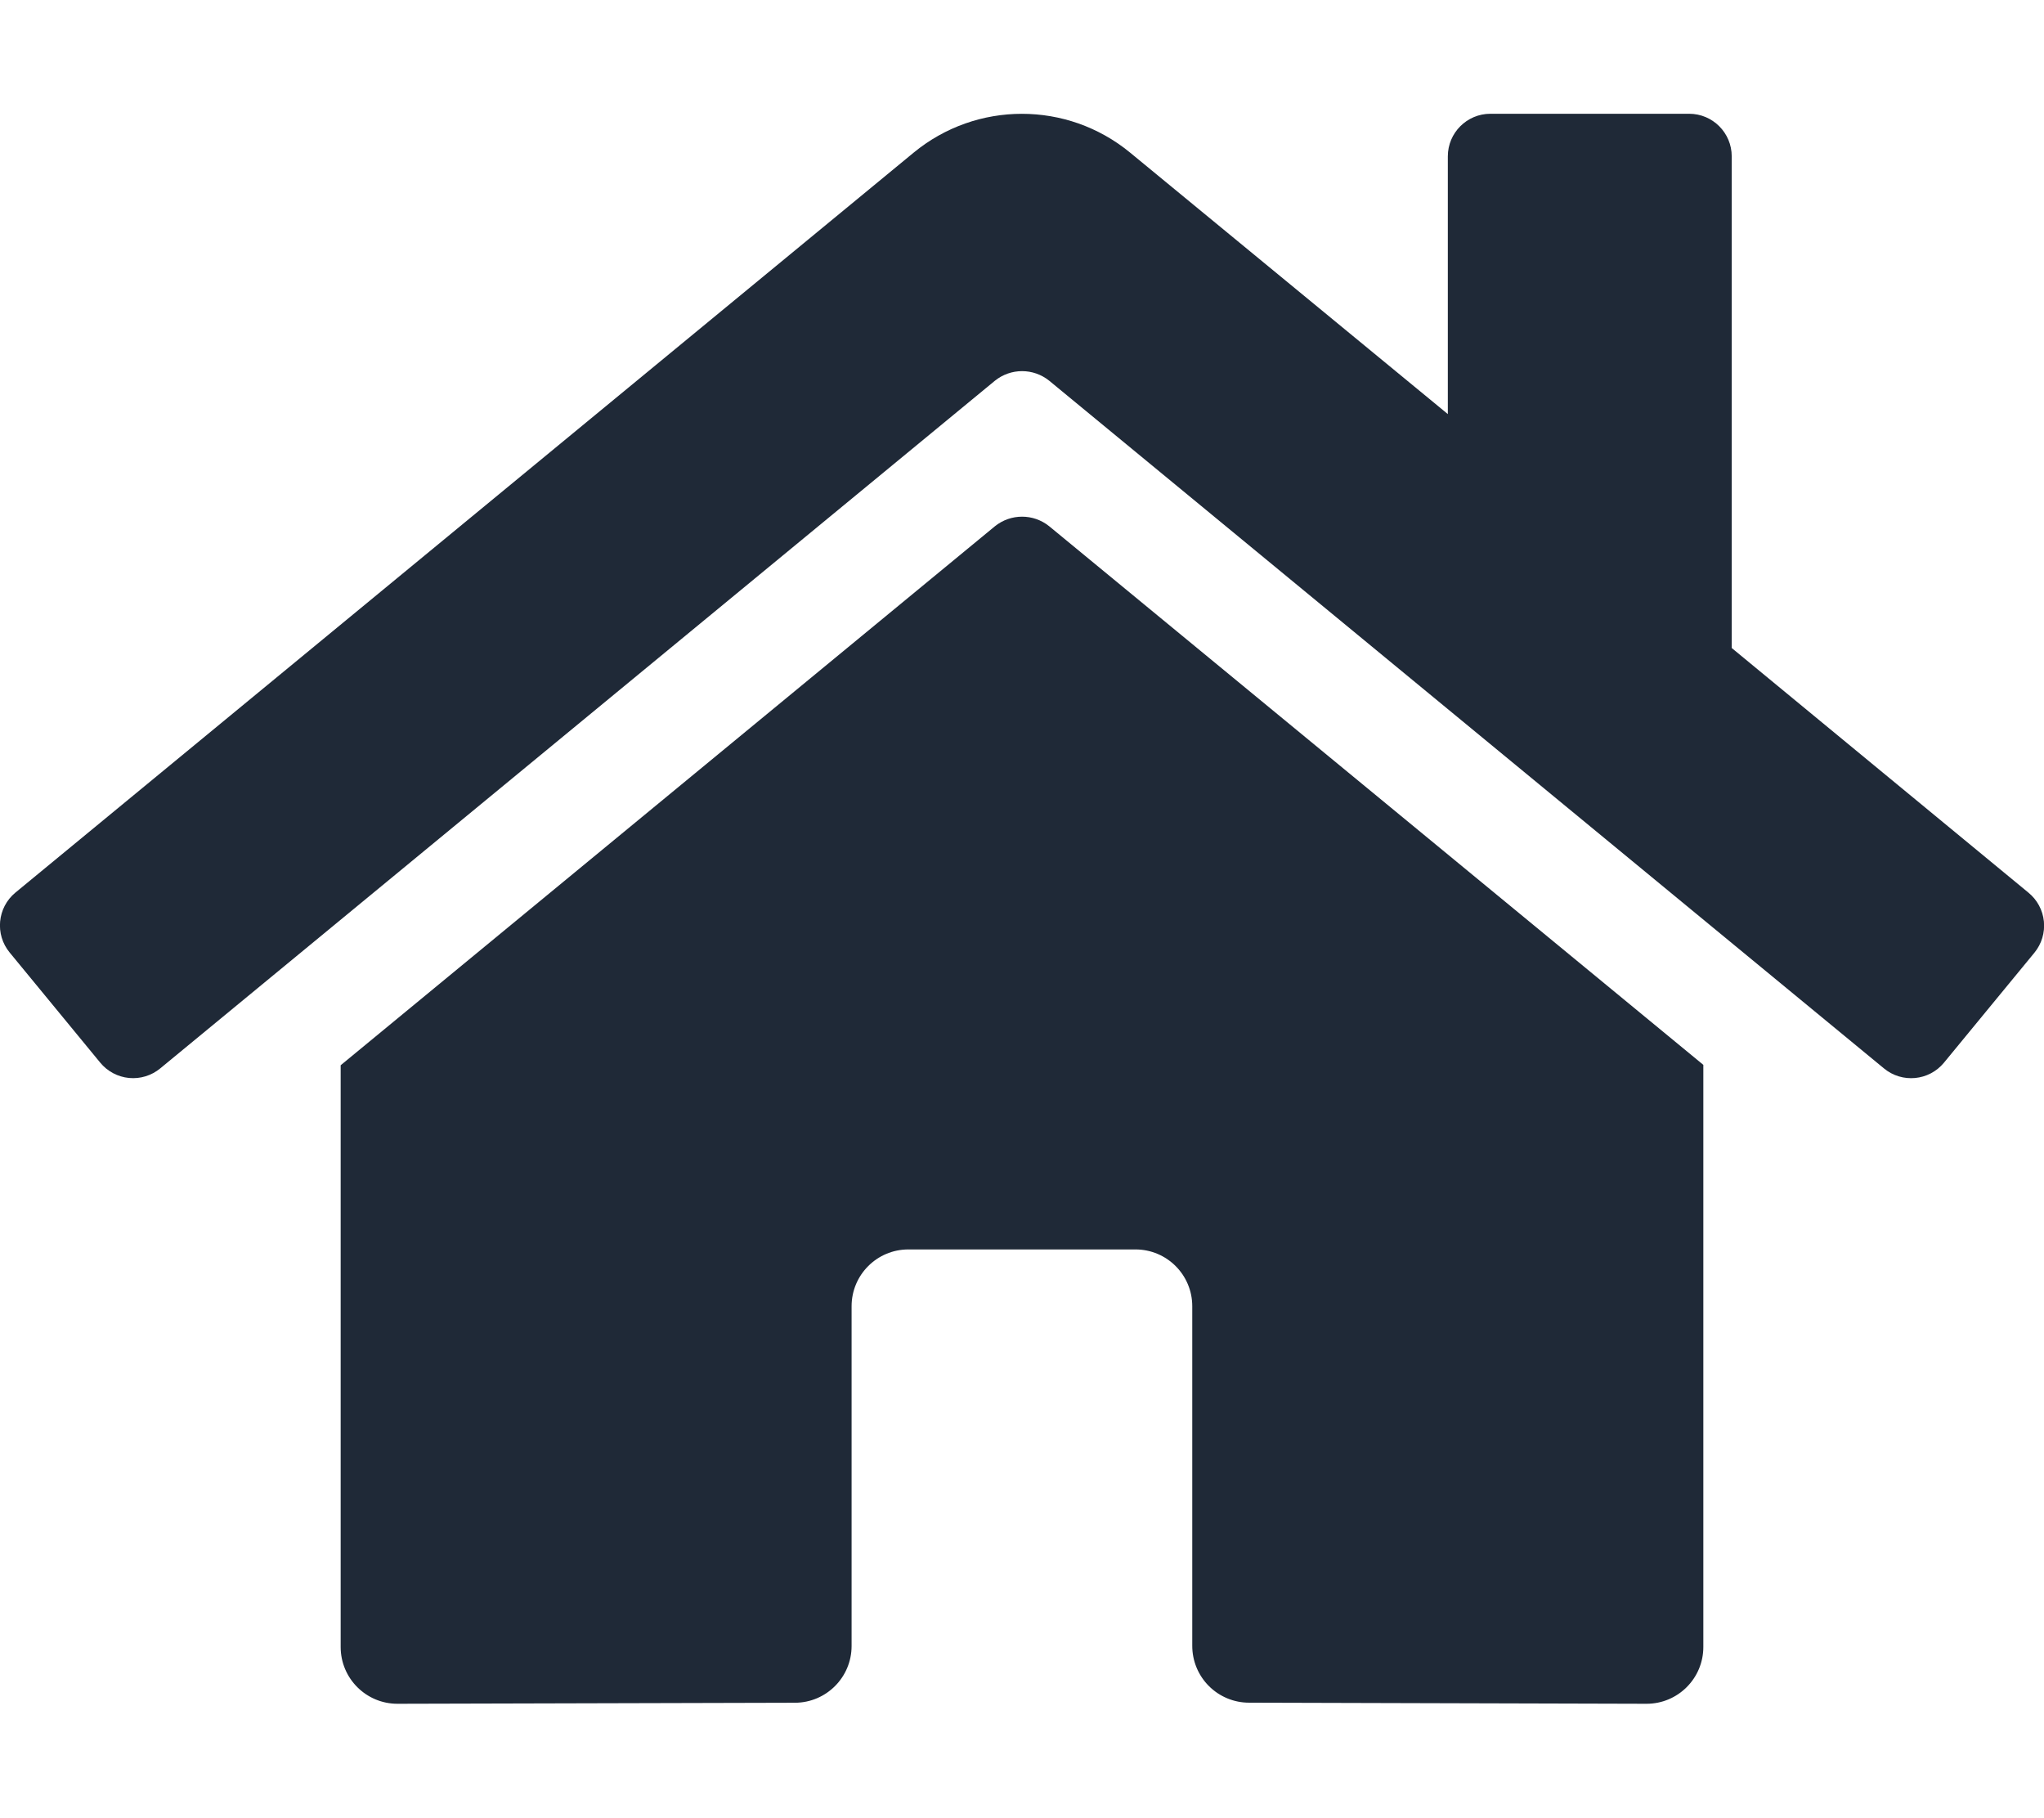
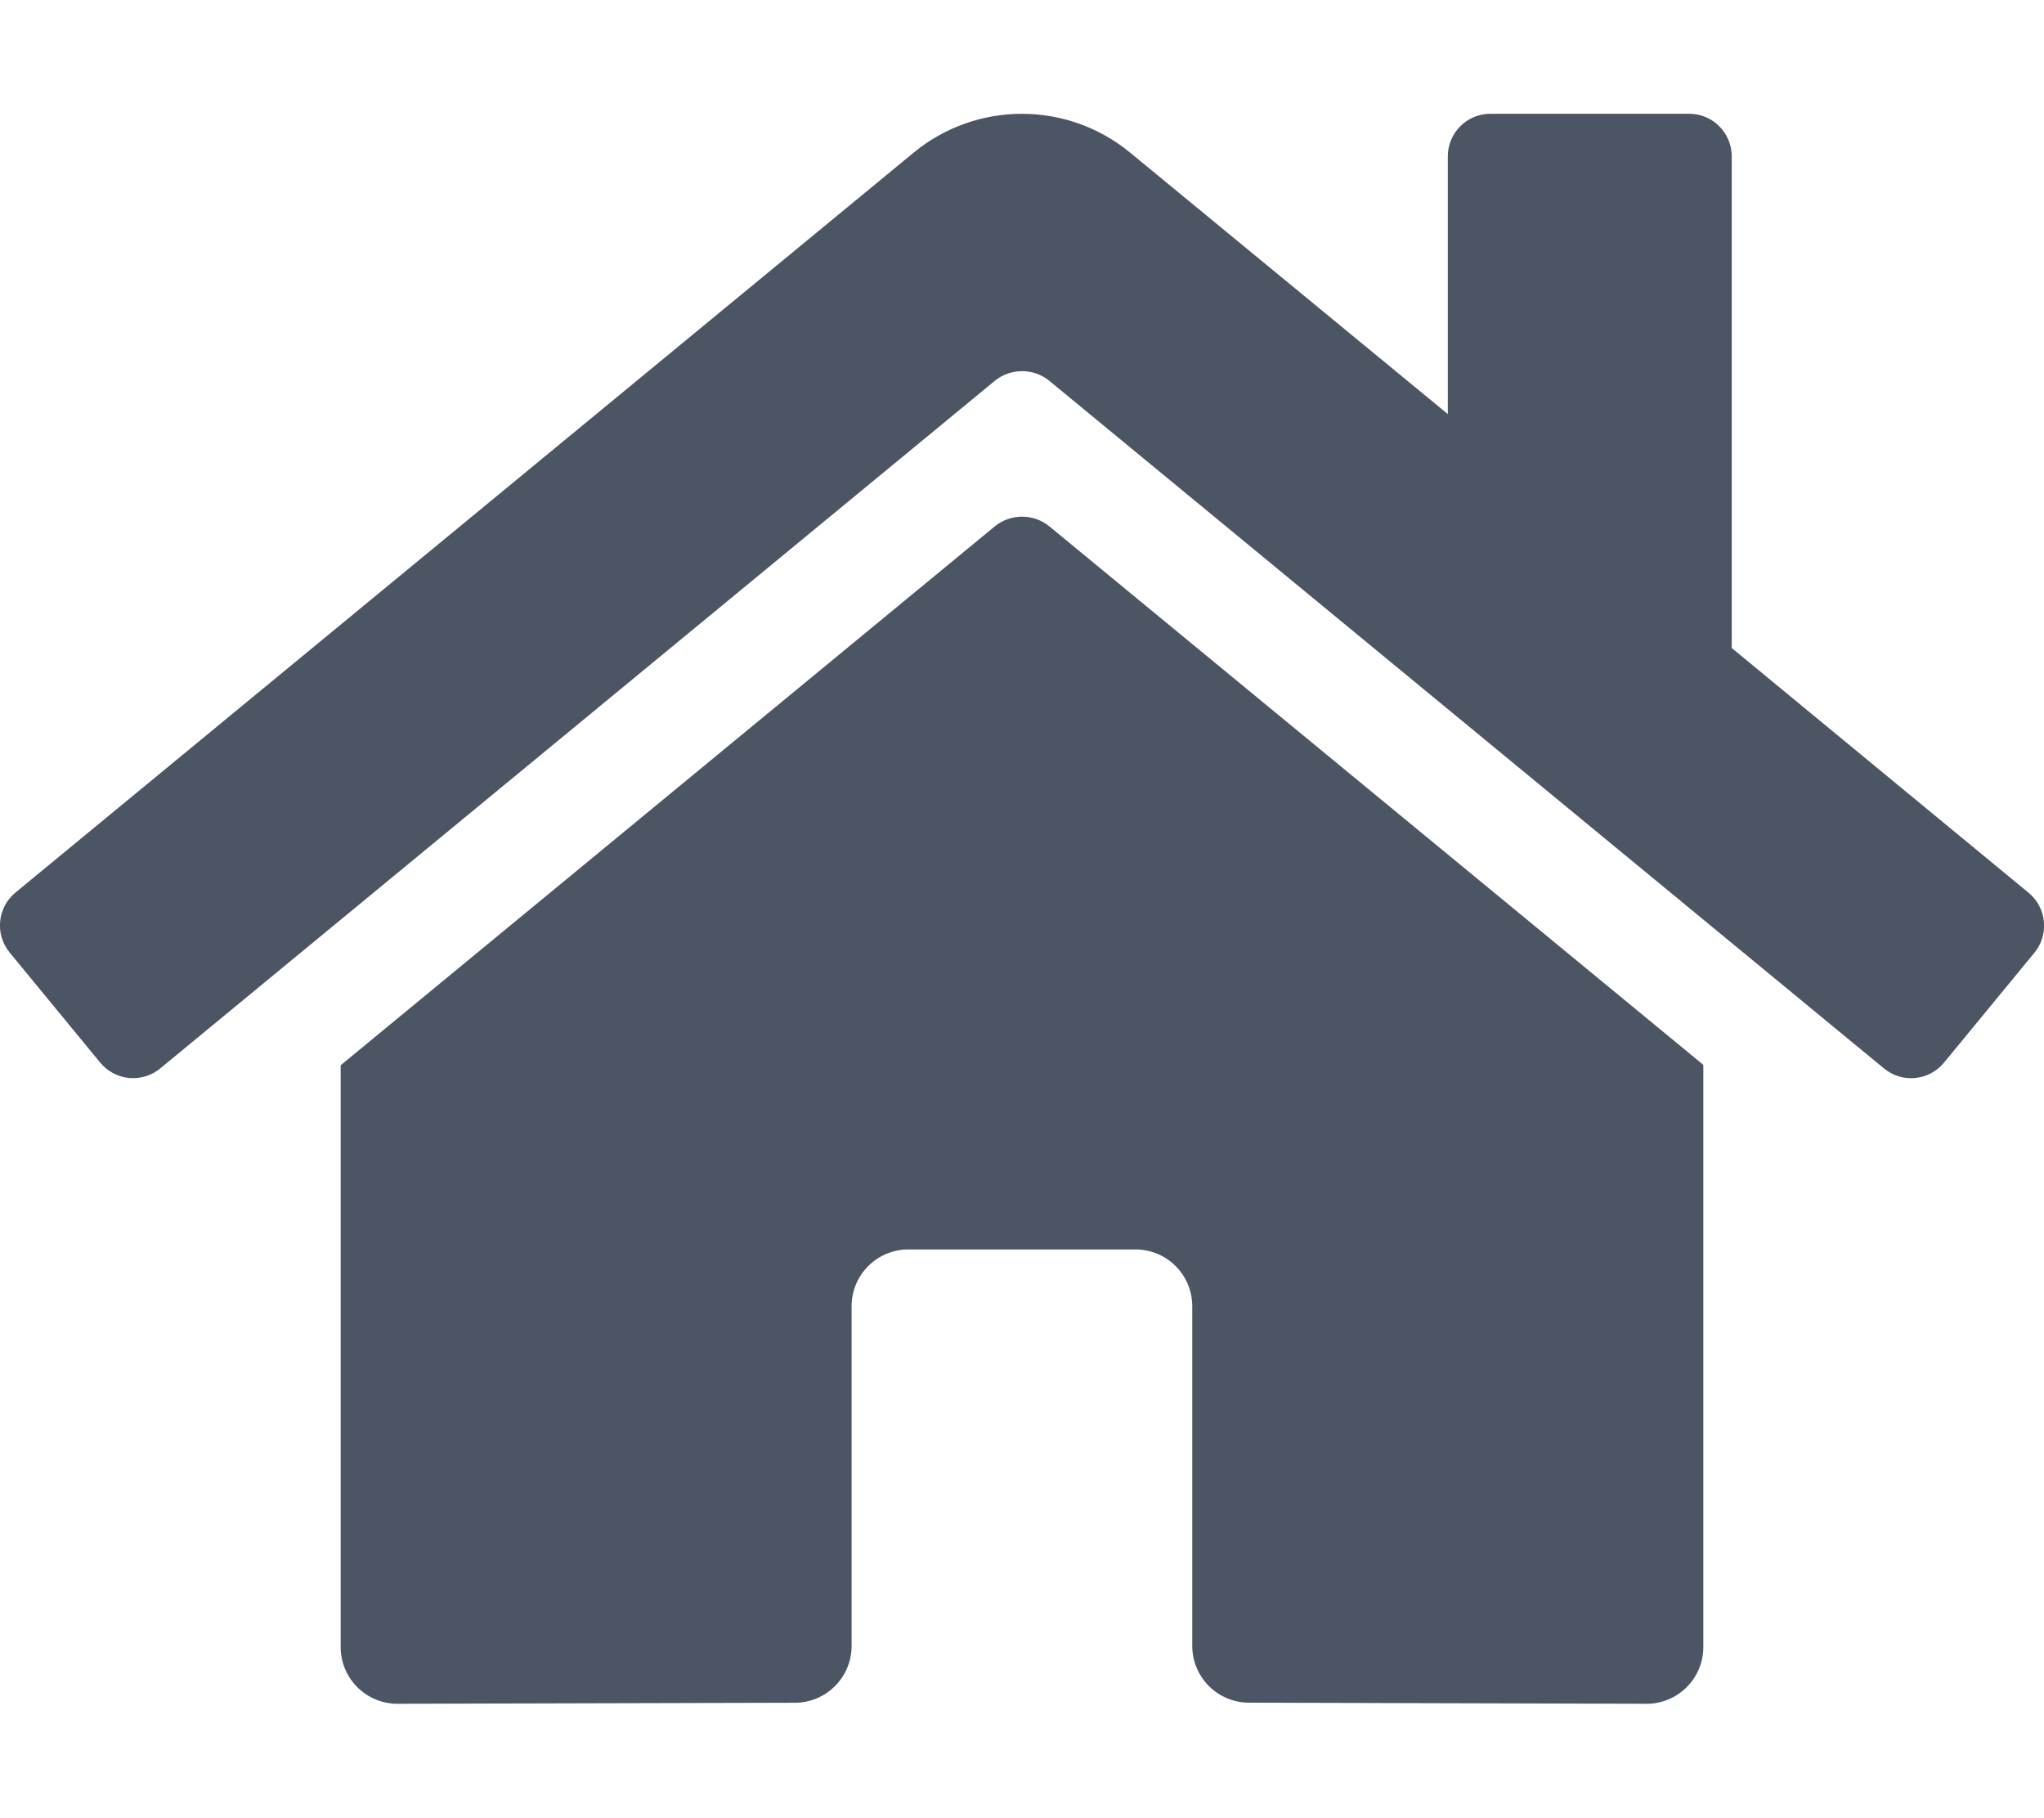
<svg xmlns="http://www.w3.org/2000/svg" aria-hidden="true" focusable="false" data-prefix="fas" data-icon="home" class="svg-inline--fa fa-home fa-w-18" role="img" viewBox="0 0 576 512">
-   <path fill="#1F2937" d="M280.37 148.26L96 300.11V464a16 16 0 0 0 16 16l112.06-.29a16 16 0 0 0 15.92-16V368a16 16 0 0 1 16-16h64a16 16 0 0 1 16 16v95.64a16 16 0 0 0 16 16.05L464 480a16 16 0 0 0 16-16V300L295.67 148.26a12.19 12.19 0 0 0-15.3 0zM571.6 251.47L488 182.56V44.05a12 12 0 0 0-12-12h-56a12 12 0 0 0-12 12v72.61L318.47 43a48 48 0 0 0-61 0L4.34 251.47a12 12 0 0 0-1.6 16.9l25.5 31A12 12 0 0 0 45.15 301l235.22-193.74a12.19 12.19 0 0 1 15.3 0L530.9 301a12 12 0 0 0 16.9-1.6l25.5-31a12 12 0 0 0-1.7-16.93z" />
+   <path fill="#4B5563" d="M280.37 148.26L96 300.11V464a16 16 0 0 0 16 16l112.06-.29a16 16 0 0 0 15.92-16V368a16 16 0 0 1 16-16h64a16 16 0 0 1 16 16v95.64a16 16 0 0 0 16 16.05L464 480a16 16 0 0 0 16-16V300L295.67 148.26a12.19 12.19 0 0 0-15.3 0zM571.6 251.47L488 182.56V44.05a12 12 0 0 0-12-12h-56a12 12 0 0 0-12 12v72.61L318.47 43a48 48 0 0 0-61 0L4.34 251.47a12 12 0 0 0-1.6 16.9l25.5 31A12 12 0 0 0 45.15 301l235.22-193.74a12.19 12.19 0 0 1 15.3 0L530.9 301a12 12 0 0 0 16.9-1.6l25.5-31a12 12 0 0 0-1.7-16.93z" />
</svg>
